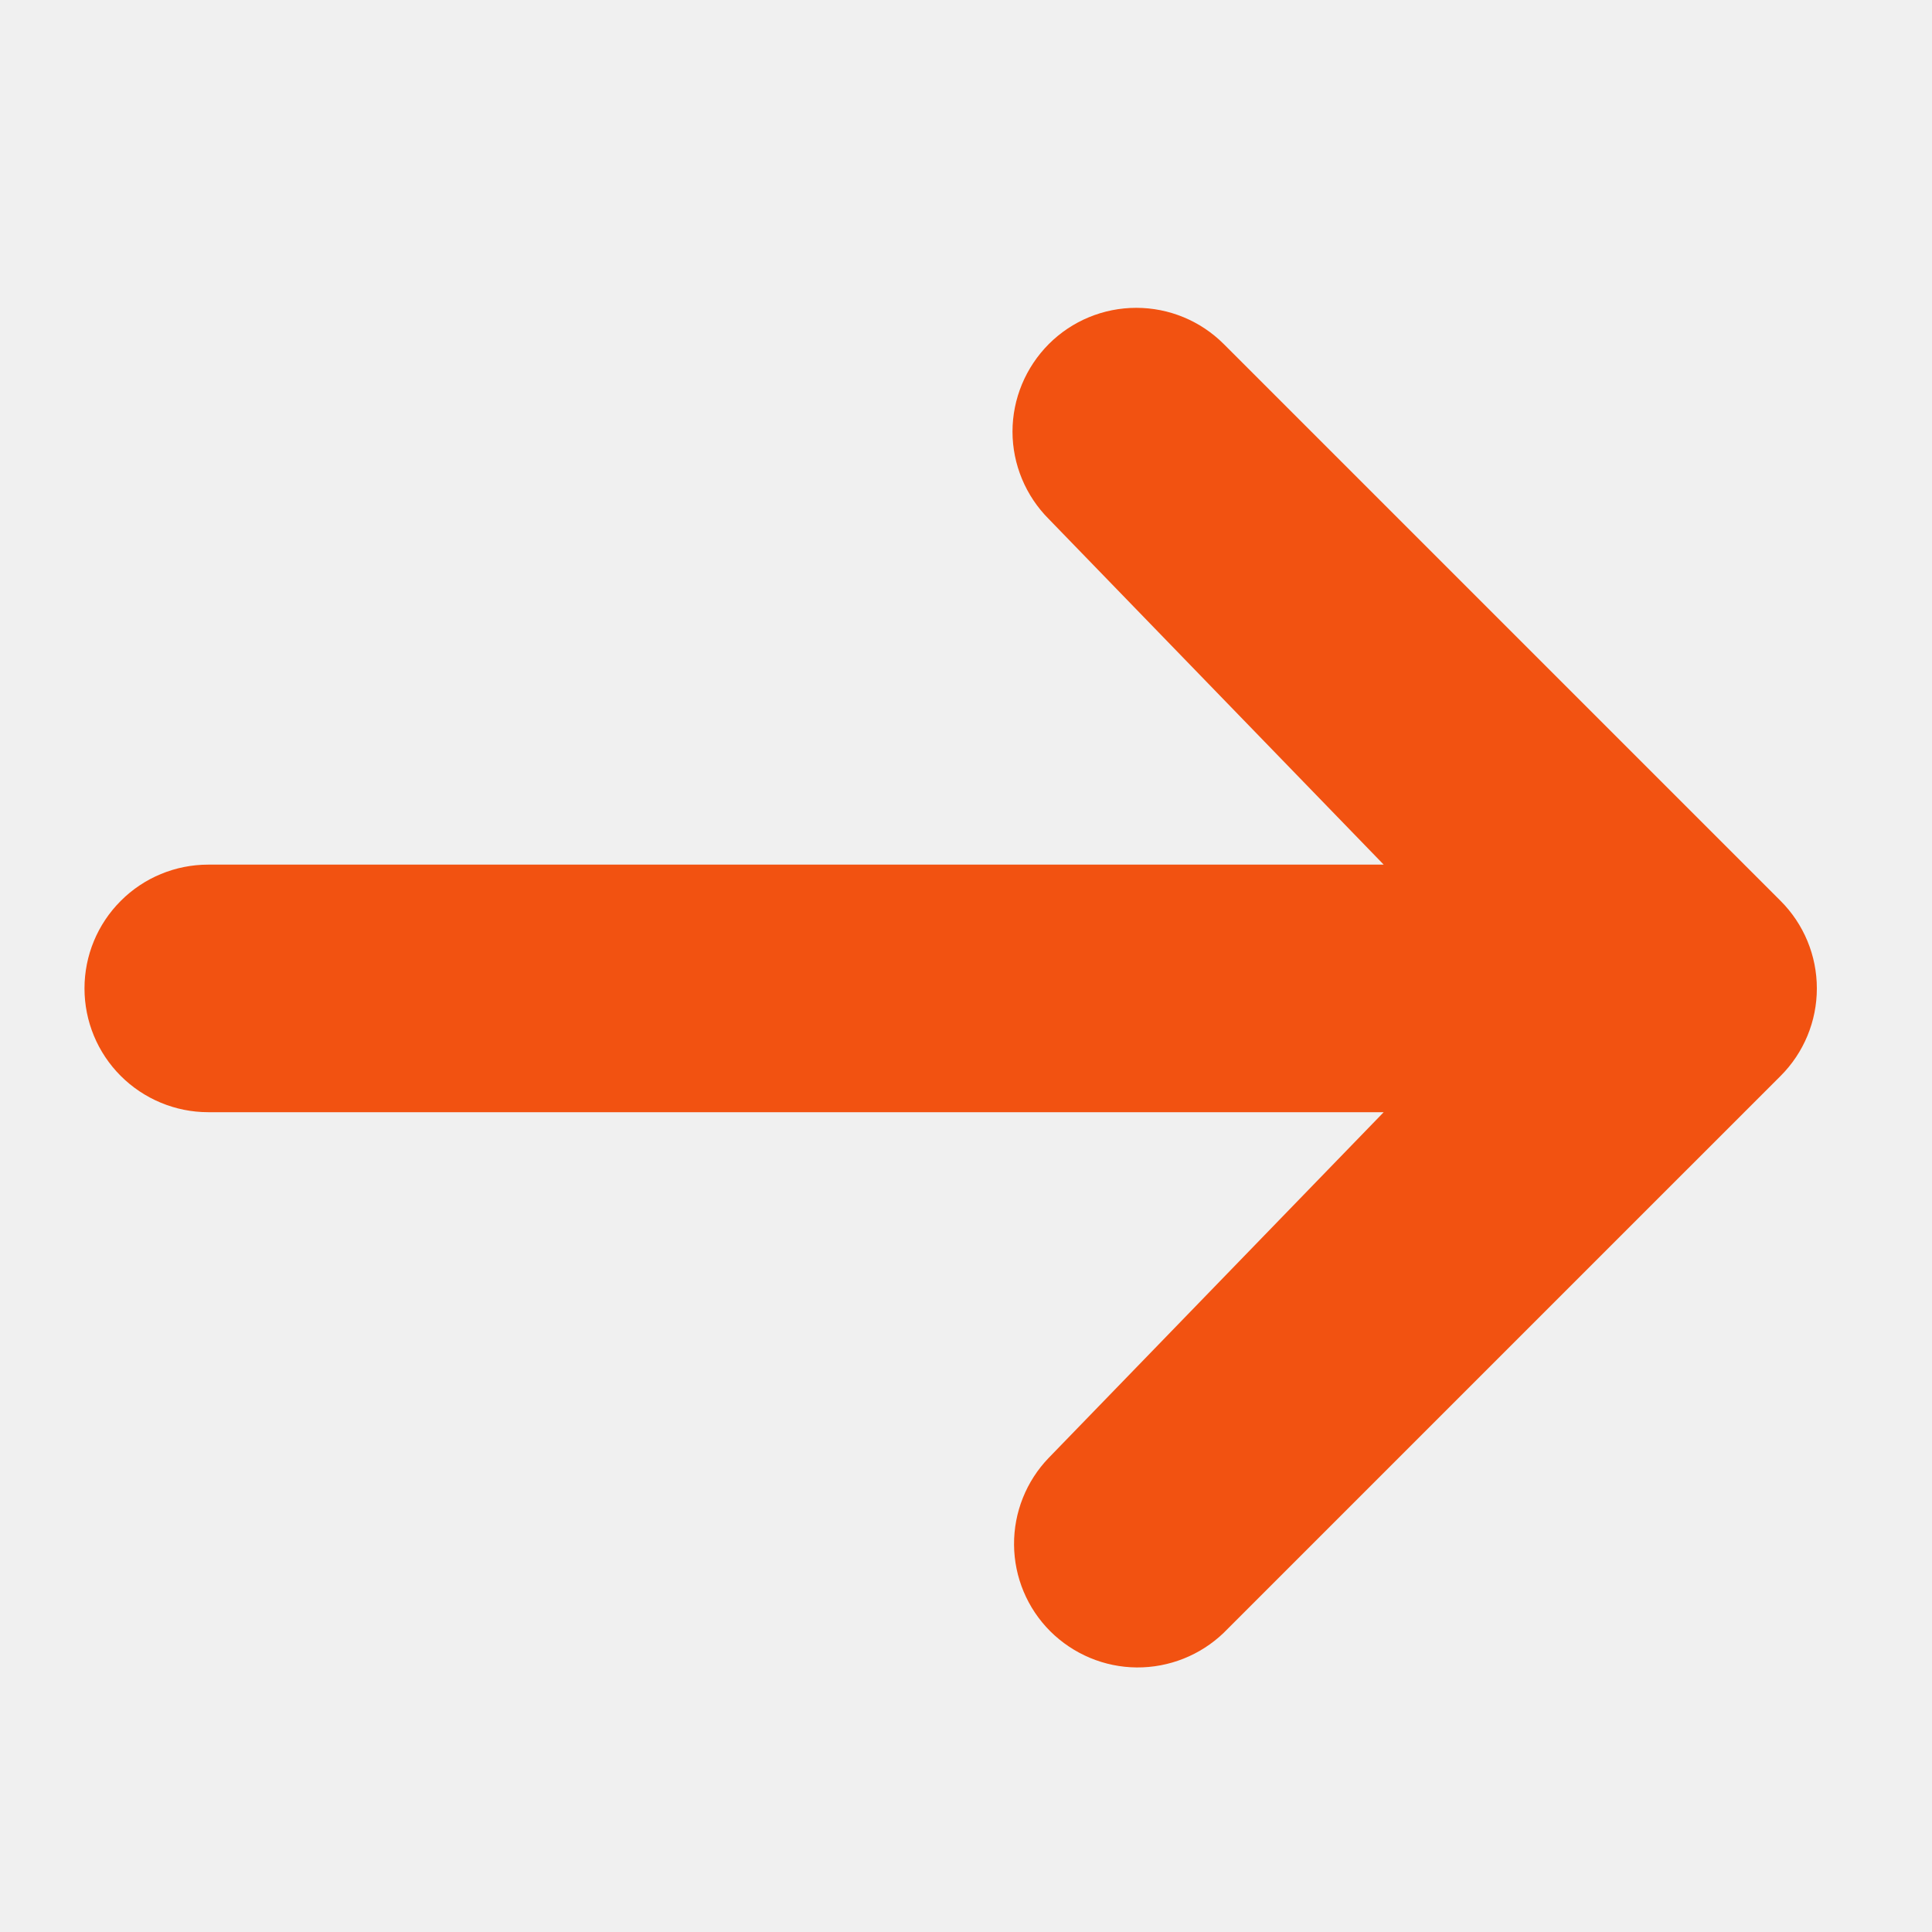
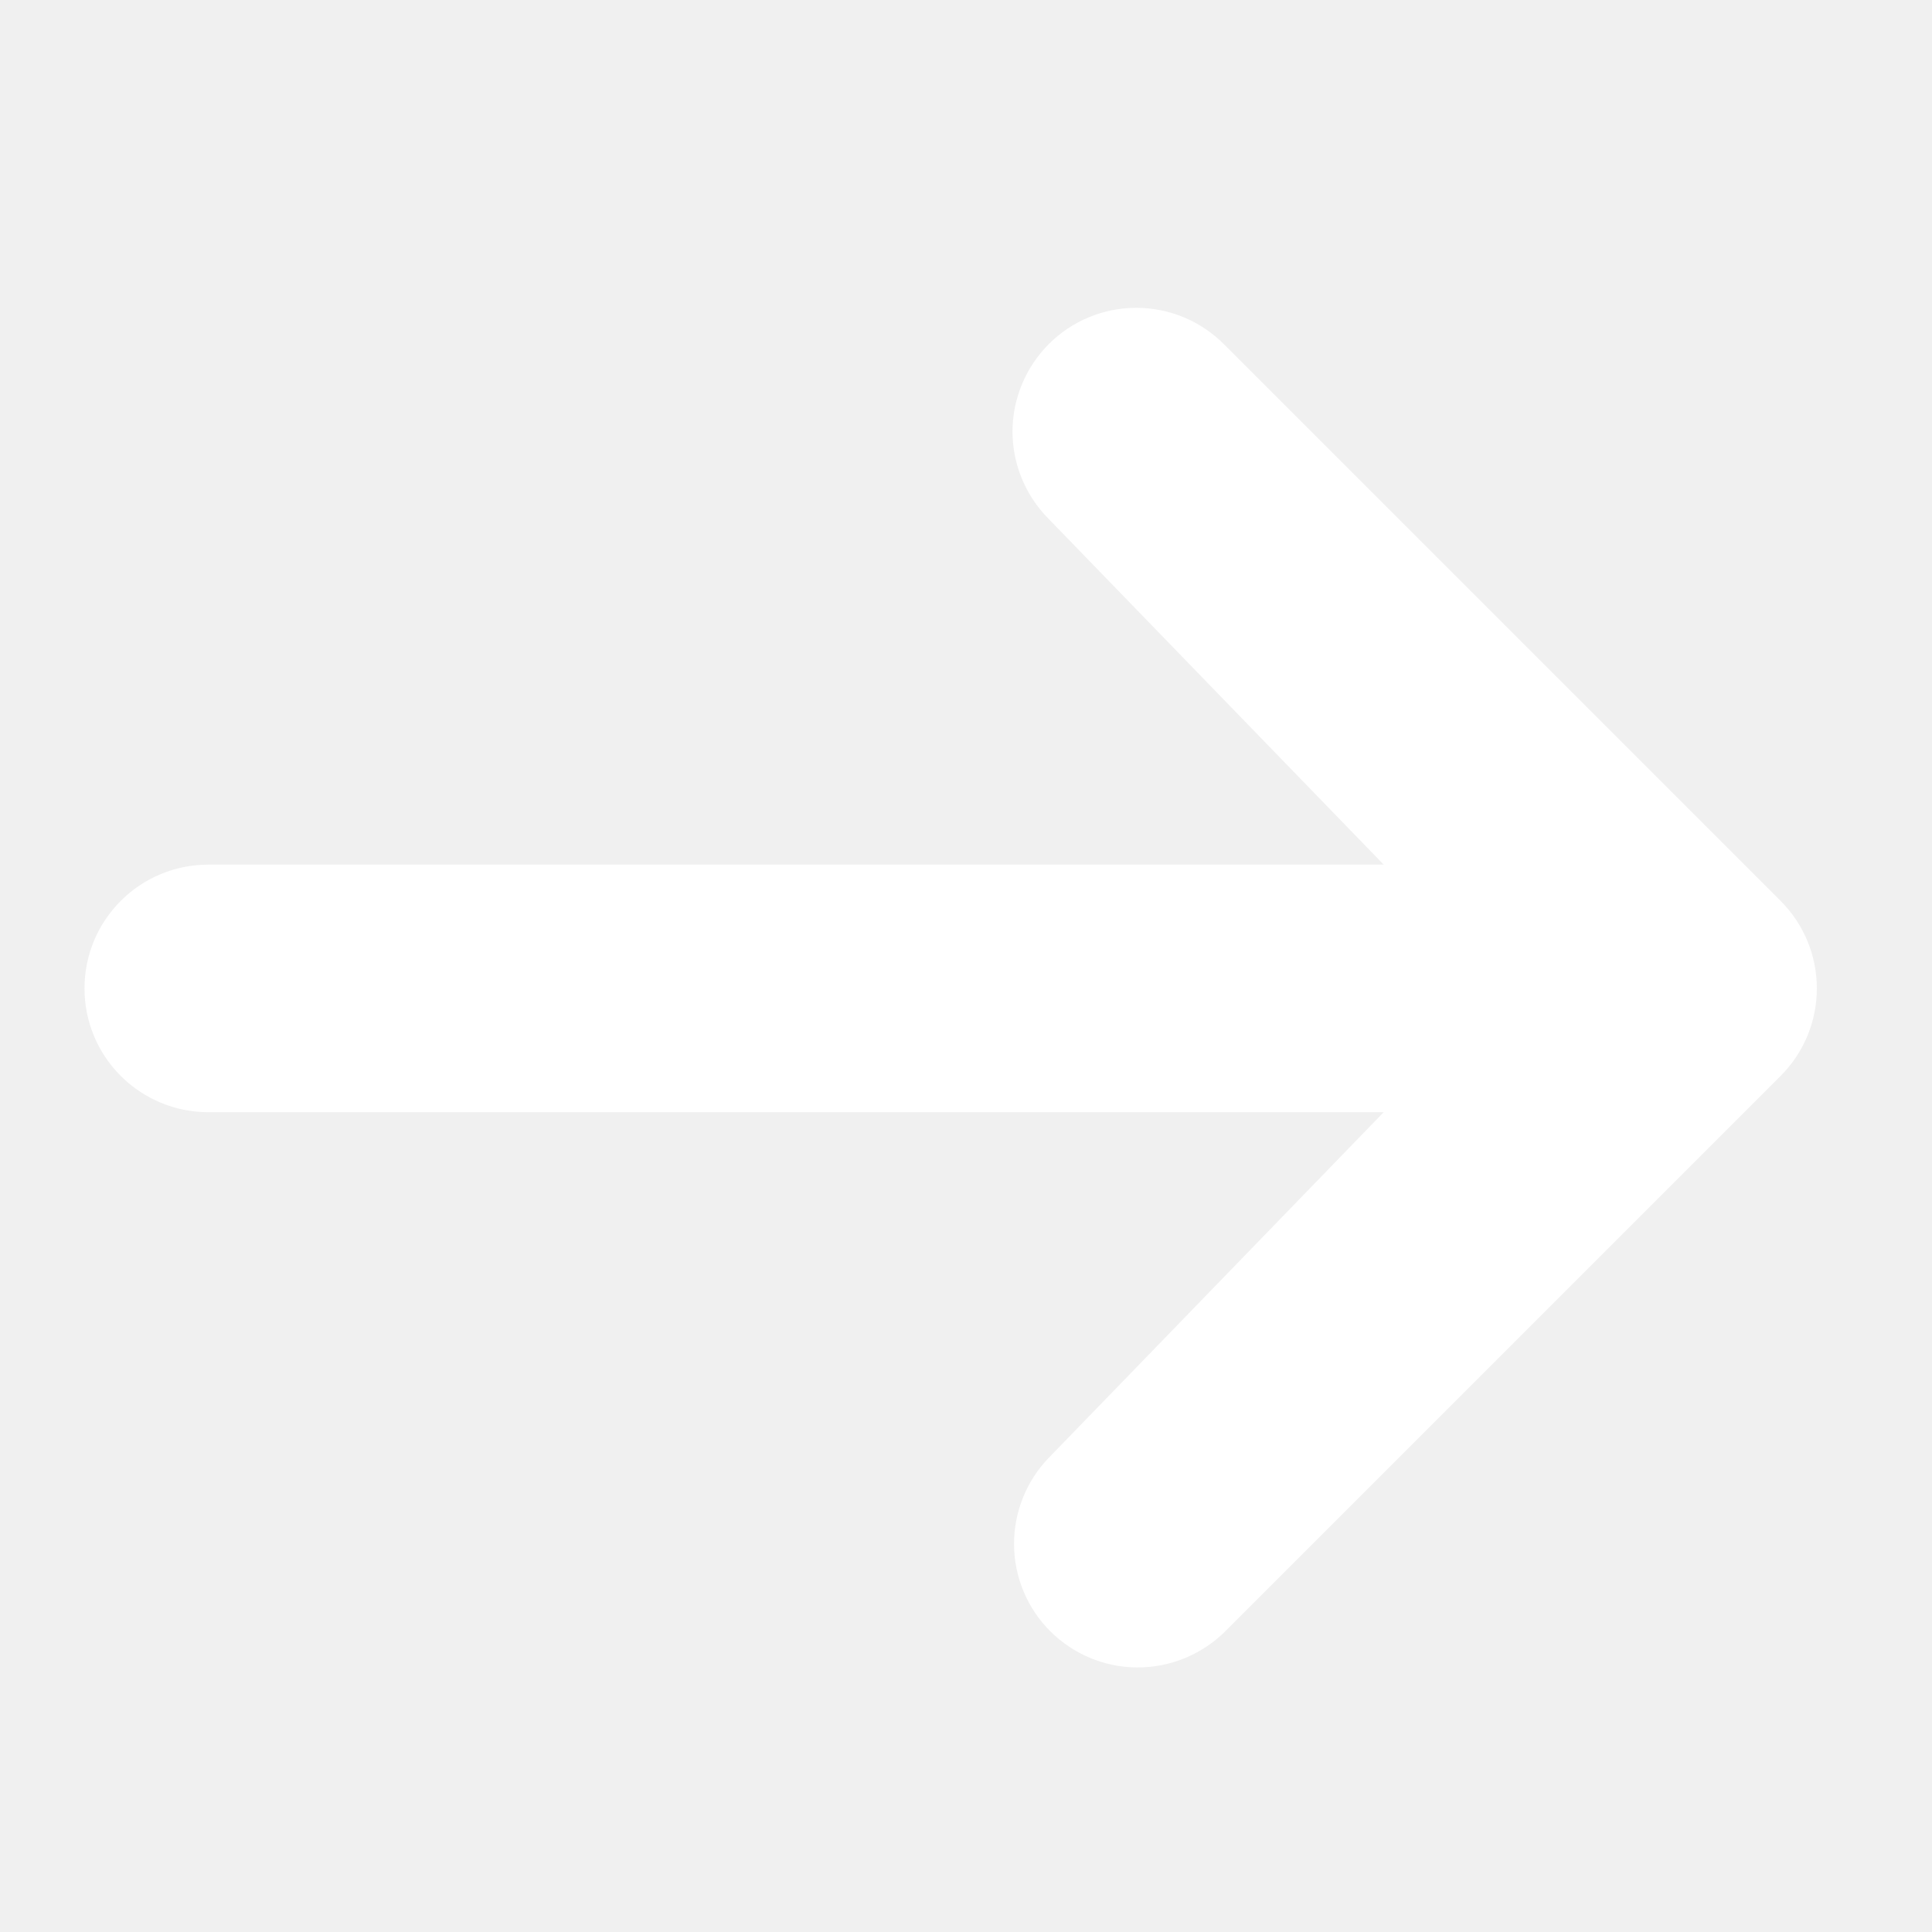
<svg xmlns="http://www.w3.org/2000/svg" width="15" height="15" viewBox="0 0 15 15" fill="none">
  <g clip-path="url(#clip0_316_2156)">
-     <path d="M8.143 2.671C8.323 2.491 8.567 2.39 8.822 2.39C9.077 2.39 9.321 2.491 9.501 2.671L13.825 6.995C14.005 7.175 14.106 7.419 14.106 7.674C14.106 7.929 14.005 8.173 13.825 8.353L9.501 12.677C9.32 12.851 9.077 12.948 8.825 12.946C8.574 12.944 8.333 12.843 8.154 12.665C7.976 12.487 7.875 12.246 7.873 11.994C7.871 11.742 7.968 11.499 8.143 11.318L10.743 8.635H1.616C1.362 8.635 1.117 8.533 0.937 8.353C0.757 8.173 0.656 7.929 0.656 7.674C0.656 7.419 0.757 7.175 0.937 6.995C1.117 6.814 1.362 6.713 1.616 6.713H10.743L8.143 4.03C7.963 3.85 7.861 3.605 7.861 3.351C7.861 3.096 7.963 2.852 8.143 2.671Z" fill="#F25211" />
+     <path d="M8.143 2.671C8.323 2.491 8.567 2.39 8.822 2.39C9.077 2.39 9.321 2.491 9.501 2.671L13.825 6.995C14.005 7.175 14.106 7.419 14.106 7.674C14.106 7.929 14.005 8.173 13.825 8.353L9.501 12.677C9.32 12.851 9.077 12.948 8.825 12.946C8.574 12.944 8.333 12.843 8.154 12.665C7.976 12.487 7.875 12.246 7.873 11.994C7.871 11.742 7.968 11.499 8.143 11.318L10.743 8.635H1.616C1.362 8.635 1.117 8.533 0.937 8.353C0.757 8.173 0.656 7.929 0.656 7.674C0.656 7.419 0.757 7.175 0.937 6.995C1.117 6.814 1.362 6.713 1.616 6.713H10.743L8.143 4.03C7.963 3.85 7.861 3.605 7.861 3.351C7.861 3.096 7.963 2.852 8.143 2.671Z" fill="#fff" />
  </g>
  <defs>
    <clipPath id="clip0_316_2156">
      <rect width="14.411" height="14.411" fill="white" transform="translate(0.175293 0.468384)" />
    </clipPath>
  </defs>
</svg>
